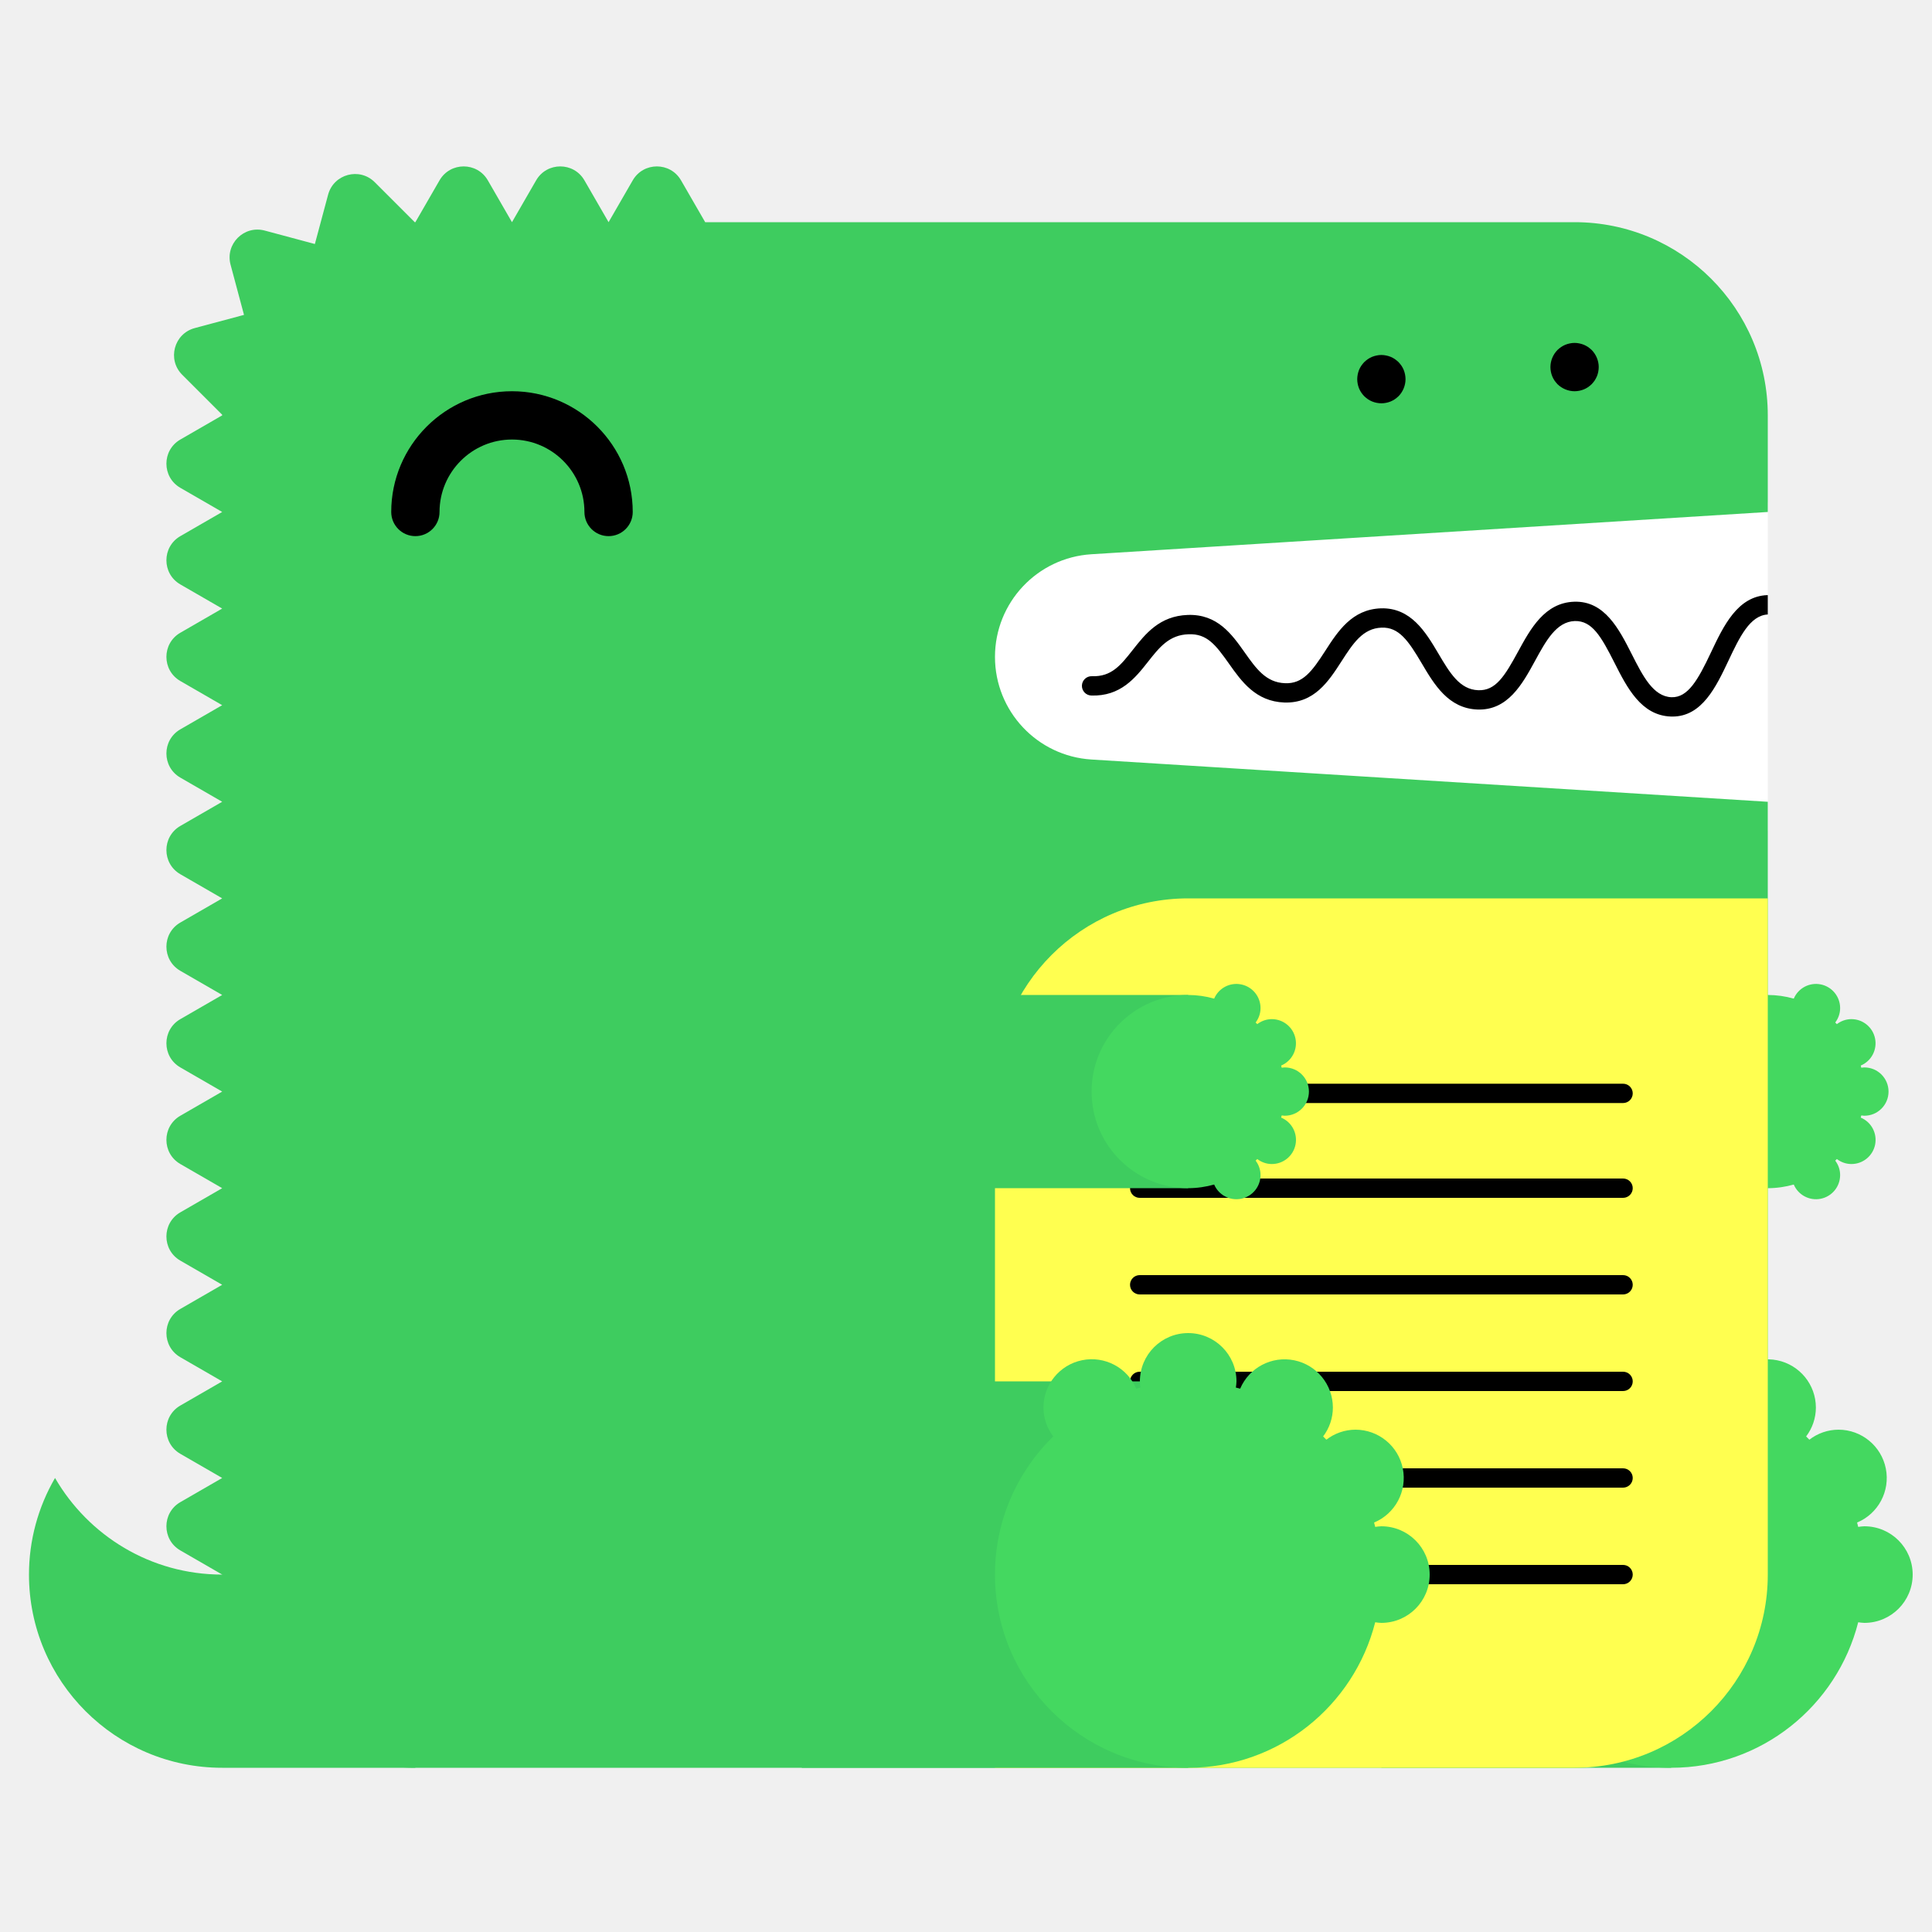
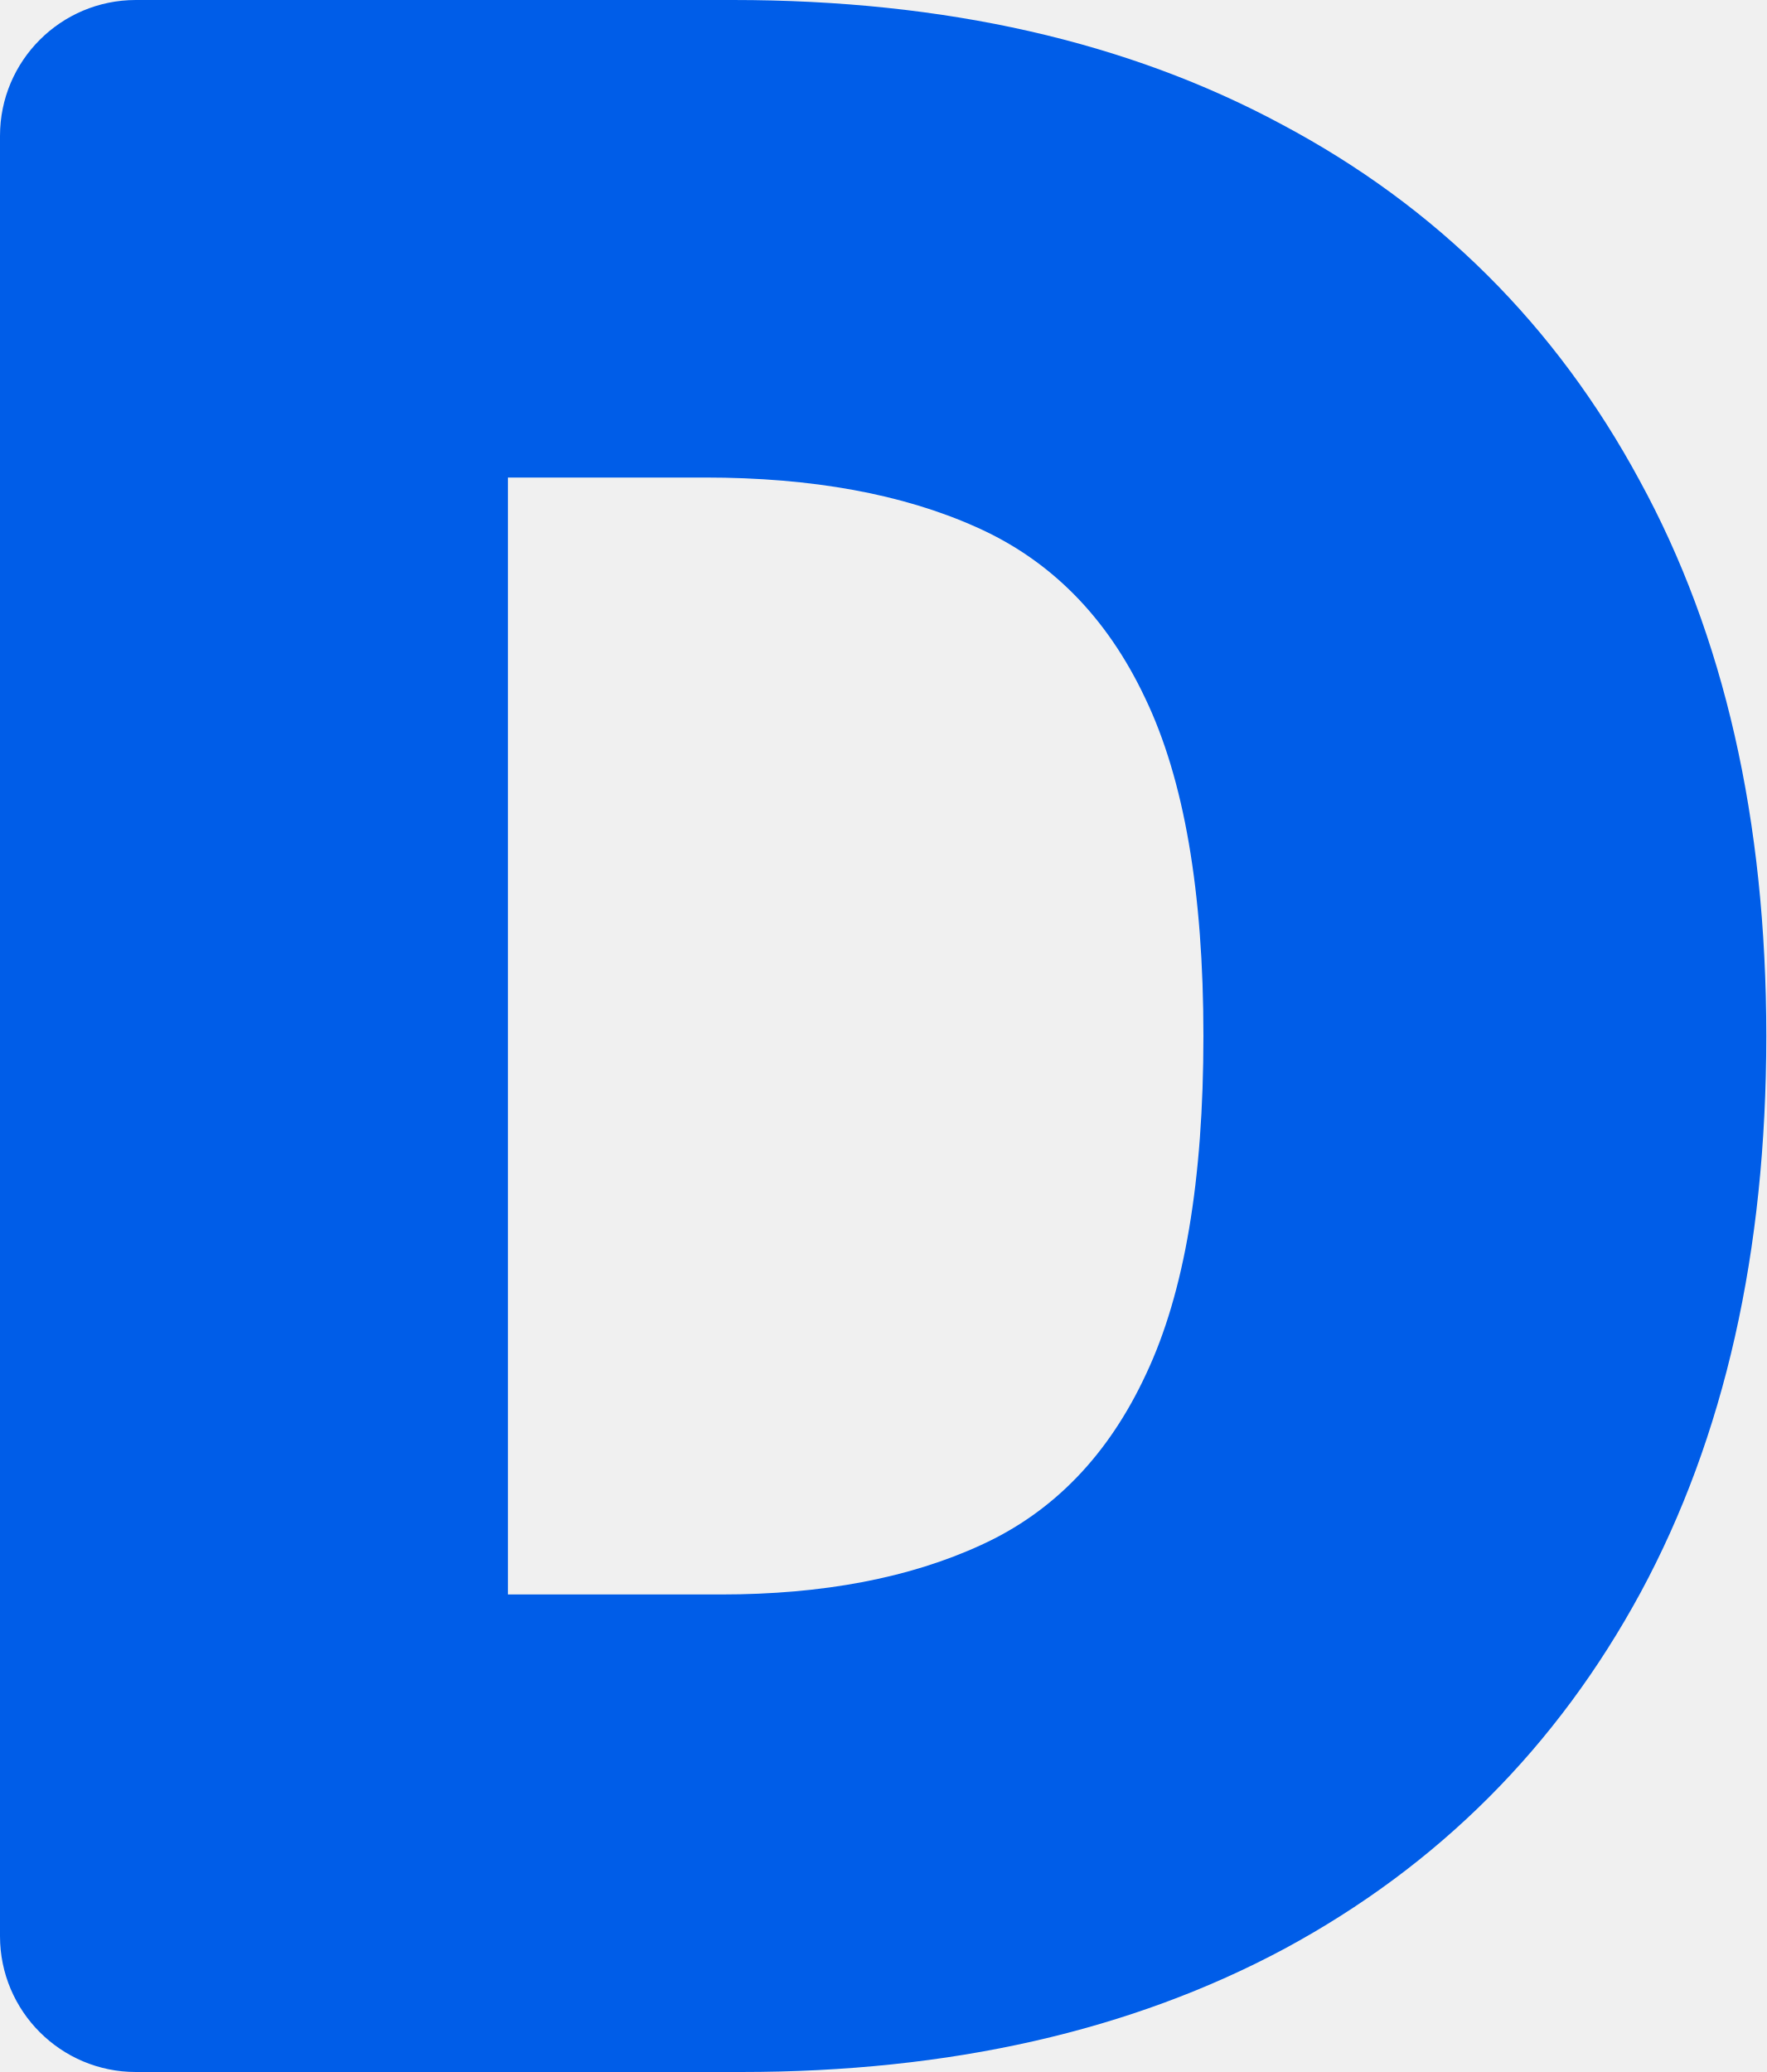
- <svg xmlns="http://www.w3.org/2000/svg" width="200" height="200" viewBox="0 0 200 200">
-   <g fill="none" fill-rule="evenodd">
-     <path fill="#FFF" d="M99 52h84v34H99z" />
-     <path d="M23 163c-7.398 0-13.843-4.027-17.303-10A19.886 19.886 0 0 0 3 163c0 11.046 8.954 20 20 20h20v-20H23z" fill="#3ECC5F" />
-     <path d="M112.98 57.376L183 53V43c0-11.046-8.954-20-20-20H73l-2.5-4.33c-1.112-1.925-3.889-1.925-5 0L63 23l-2.5-4.33c-1.111-1.925-3.889-1.925-5 0L53 23l-2.5-4.33c-1.111-1.925-3.889-1.925-5 0L43 23c-.022 0-.042.003-.065.003l-4.142-4.141c-1.57-1.571-4.252-.853-4.828 1.294l-1.369 5.104-5.192-1.392c-2.148-.575-4.111 1.389-3.535 3.536l1.39 5.193-5.102 1.367c-2.148.576-2.867 3.259-1.296 4.83l4.142 4.142c0 .021-.003.042-.003.064l-4.33 2.5c-1.925 1.111-1.925 3.889 0 5L23 53l-4.33 2.5c-1.925 1.111-1.925 3.889 0 5L23 63l-4.33 2.5c-1.925 1.111-1.925 3.889 0 5L23 73l-4.33 2.5c-1.925 1.111-1.925 3.889 0 5L23 83l-4.33 2.5c-1.925 1.111-1.925 3.889 0 5L23 93l-4.33 2.5c-1.925 1.111-1.925 3.889 0 5L23 103l-4.33 2.5c-1.925 1.111-1.925 3.889 0 5L23 113l-4.33 2.5c-1.925 1.111-1.925 3.889 0 5L23 123l-4.33 2.5c-1.925 1.111-1.925 3.889 0 5L23 133l-4.33 2.5c-1.925 1.111-1.925 3.889 0 5L23 143l-4.33 2.5c-1.925 1.111-1.925 3.889 0 5L23 153l-4.33 2.5c-1.925 1.111-1.925 3.889 0 5L23 163c0 11.046 8.954 20 20 20h120c11.046 0 20-8.954 20-20V83l-70.02-4.376A10.645 10.645 0 0 1 103 68c0-5.621 4.37-10.273 9.98-10.624" fill="#3ECC5F" />
-     <path fill="#3ECC5F" d="M143 183h30v-40h-30z" />
-     <path d="M193 158c-.219 0-.428.037-.639.064-.038-.15-.074-.301-.116-.451A5 5 0 0 0 190.32 148a4.96 4.96 0 0 0-3.016 1.036 26.531 26.531 0 0 0-.335-.336 4.955 4.955 0 0 0 1.011-2.987 5 5 0 0 0-9.599-1.959c-.148-.042-.297-.077-.445-.115.027-.211.064-.42.064-.639a5 5 0 0 0-5-5 5 5 0 0 0-5 5c0 .219.037.428.064.639-.148.038-.297.073-.445.115a4.998 4.998 0 0 0-9.599 1.959c0 1.125.384 2.151 1.011 2.987-3.717 3.632-6.031 8.693-6.031 14.3 0 11.046 8.954 20 20 20 9.339 0 17.16-6.41 19.361-15.064.211.027.42.064.639.064a5 5 0 0 0 5-5 5 5 0 0 0-5-5" fill="#44D860" />
-     <path fill="#3ECC5F" d="M153 123h30v-20h-30z" />
-     <path d="M193 115.5a2.5 2.5 0 1 0 0-5c-.109 0-.214.019-.319.032-.02-.075-.037-.15-.058-.225a2.501 2.501 0 0 0-.963-4.807c-.569 0-1.088.197-1.508.518a6.653 6.653 0 0 0-.168-.168c.314-.417.506-.931.506-1.494a2.5 2.5 0 0 0-4.8-.979A9.987 9.987 0 0 0 183 103c-5.522 0-10 4.478-10 10s4.478 10 10 10c.934 0 1.833-.138 2.69-.377a2.5 2.5 0 0 0 4.8-.979c0-.563-.192-1.077-.506-1.494.057-.055.113-.111.168-.168.42.321.939.518 1.508.518a2.5 2.5 0 0 0 .963-4.807c.021-.074.038-.15.058-.225.105.013.21.032.319.032" fill="#44D860" />
-     <path d="M63 55.5a2.5 2.5 0 0 1-2.5-2.5c0-4.136-3.364-7.5-7.5-7.5s-7.5 3.364-7.5 7.5a2.5 2.5 0 1 1-5 0c0-6.893 5.607-12.5 12.5-12.5S65.5 46.107 65.5 53a2.5 2.5 0 0 1-2.5 2.5" fill="#000" />
-     <path d="M103 183h60c11.046 0 20-8.954 20-20V93h-60c-11.046 0-20 8.954-20 20v70z" fill="#FFFF50" />
-     <path d="M168.02 124h-50.04a1 1 0 1 1 0-2h50.04a1 1 0 1 1 0 2m0 20h-50.04a1 1 0 1 1 0-2h50.04a1 1 0 1 1 0 2m0 20h-50.04a1 1 0 1 1 0-2h50.04a1 1 0 1 1 0 2m0-49.814h-50.04a1 1 0 1 1 0-2h50.04a1 1 0 1 1 0 2m0 19.814h-50.04a1 1 0 1 1 0-2h50.04a1 1 0 1 1 0 2m0 20h-50.04a1 1 0 1 1 0-2h50.04a1 1 0 1 1 0 2M183 61.611c-.012 0-.022-.006-.034-.005-3.09.105-4.552 3.196-5.842 5.923-1.346 2.85-2.387 4.703-4.093 4.647-1.889-.068-2.969-2.202-4.113-4.46-1.314-2.594-2.814-5.536-5.963-5.426-3.046.104-4.513 2.794-5.807 5.167-1.377 2.528-2.314 4.065-4.121 3.994-1.927-.07-2.951-1.805-4.136-3.813-1.321-2.236-2.848-4.75-5.936-4.664-2.994.103-4.465 2.385-5.763 4.4-1.373 2.13-2.335 3.428-4.165 3.351-1.973-.07-2.992-1.51-4.171-3.177-1.324-1.873-2.816-3.993-5.895-3.89-2.928.1-4.399 1.97-5.696 3.618-1.232 1.564-2.194 2.802-4.229 2.724a1 1 0 0 0-.072 2c3.017.101 4.545-1.8 5.872-3.487 1.177-1.496 2.193-2.787 4.193-2.855 1.926-.082 2.829 1.115 4.195 3.045 1.297 1.834 2.769 3.914 5.731 4.021 3.103.104 4.596-2.215 5.918-4.267 1.182-1.834 2.202-3.417 4.15-3.484 1.793-.067 2.769 1.35 4.145 3.681 1.297 2.197 2.766 4.686 5.787 4.796 3.125.108 4.634-2.62 5.949-5.035 1.139-2.088 2.214-4.06 4.119-4.126 1.793-.042 2.728 1.595 4.111 4.33 1.292 2.553 2.757 5.445 5.825 5.556l.169.003c3.064 0 4.518-3.075 5.805-5.794 1.139-2.41 2.217-4.68 4.067-4.773v-2z" fill="#000" />
-     <path fill="#3ECC5F" d="M83 183h40v-40H83z" />
-     <path d="M143 158c-.219 0-.428.037-.639.064-.038-.15-.074-.301-.116-.451A5 5 0 0 0 140.32 148a4.96 4.96 0 0 0-3.016 1.036 26.531 26.531 0 0 0-.335-.336 4.955 4.955 0 0 0 1.011-2.987 5 5 0 0 0-9.599-1.959c-.148-.042-.297-.077-.445-.115.027-.211.064-.42.064-.639a5 5 0 0 0-5-5 5 5 0 0 0-5 5c0 .219.037.428.064.639-.148.038-.297.073-.445.115a4.998 4.998 0 0 0-9.599 1.959c0 1.125.384 2.151 1.011 2.987-3.717 3.632-6.031 8.693-6.031 14.3 0 11.046 8.954 20 20 20 9.339 0 17.16-6.41 19.361-15.064.211.027.42.064.639.064a5 5 0 0 0 5-5 5 5 0 0 0-5-5" fill="#44D860" />
-     <path fill="#3ECC5F" d="M83 123h40v-20H83z" />
-     <path d="M133 115.5a2.5 2.5 0 1 0 0-5c-.109 0-.214.019-.319.032-.02-.075-.037-.15-.058-.225a2.501 2.501 0 0 0-.963-4.807c-.569 0-1.088.197-1.508.518a6.653 6.653 0 0 0-.168-.168c.314-.417.506-.931.506-1.494a2.5 2.5 0 0 0-4.8-.979A9.987 9.987 0 0 0 123 103c-5.522 0-10 4.478-10 10s4.478 10 10 10c.934 0 1.833-.138 2.69-.377a2.5 2.5 0 0 0 4.8-.979c0-.563-.192-1.077-.506-1.494.057-.055.113-.111.168-.168.42.321.939.518 1.508.518a2.5 2.5 0 0 0 .963-4.807c.021-.074.038-.15.058-.225.105.013.21.032.319.032" fill="#44D860" />
-     <path d="M143 41.75c-.16 0-.33-.02-.49-.05a2.52 2.52 0 0 1-.47-.14c-.15-.06-.29-.14-.431-.23-.13-.09-.259-.2-.38-.31-.109-.12-.219-.24-.309-.38s-.17-.28-.231-.43a2.619 2.619 0 0 1-.189-.96c0-.16.02-.33.05-.49.03-.16.08-.31.139-.47.061-.15.141-.29.231-.43.09-.13.2-.26.309-.38.121-.11.25-.22.38-.31.141-.09.281-.17.431-.23.149-.06.31-.11.47-.14.32-.07.65-.07.98 0 .159.03.32.08.47.14.149.06.29.14.43.23.13.09.259.2.38.31.11.12.22.25.31.38.09.14.17.28.23.43.06.16.11.31.14.47.029.16.05.33.05.49 0 .66-.271 1.31-.73 1.77-.121.11-.25.22-.38.31-.14.09-.281.17-.43.23a2.565 2.565 0 0 1-.96.19m20-1.25c-.66 0-1.3-.27-1.771-.73a3.802 3.802 0 0 1-.309-.38c-.09-.14-.17-.28-.231-.43a2.619 2.619 0 0 1-.189-.96c0-.66.27-1.3.729-1.77.121-.11.25-.22.38-.31.141-.09.281-.17.431-.23.149-.06.31-.11.47-.14.32-.07.66-.07.98 0 .159.03.32.08.47.14.149.06.29.14.43.23.13.09.259.2.38.31.459.47.73 1.11.73 1.77 0 .16-.021.33-.05.49-.03.16-.08.32-.14.47-.07.15-.14.29-.23.43-.09.13-.2.26-.31.38-.121.11-.25.22-.38.31-.14.09-.281.17-.43.23a2.565 2.565 0 0 1-.96.19" fill="#000" />
-   </g>
+ <svg xmlns="http://www.w3.org/2000/svg" width="104" height="122" viewBox="0 0 104 122" fill="none">
+   <path d="M43.635 122H8C3.582 122 0 118.418 0 114V8C0 3.582 3.582 0 8 0H43.161C55.629 0 66.4 2.442 75.475 7.327C84.588 12.172 91.611 19.162 96.543 28.296C101.514 37.39 104 48.292 104 61C104 73.708 101.534 84.63 96.602 93.764C91.671 102.858 84.687 109.848 75.652 114.732C66.617 119.577 55.945 122 43.635 122ZM29.905 93.883H42.451C48.448 93.883 53.558 92.91 57.779 90.964C62.04 89.018 65.276 85.662 67.485 80.897C69.734 76.131 70.858 69.499 70.858 61C70.858 52.501 69.714 45.869 67.426 41.103C65.177 36.338 61.863 32.982 57.483 31.036C53.143 29.09 47.817 28.117 41.504 28.117H29.905V93.883Z" fill="#005DE8" />
</svg>
